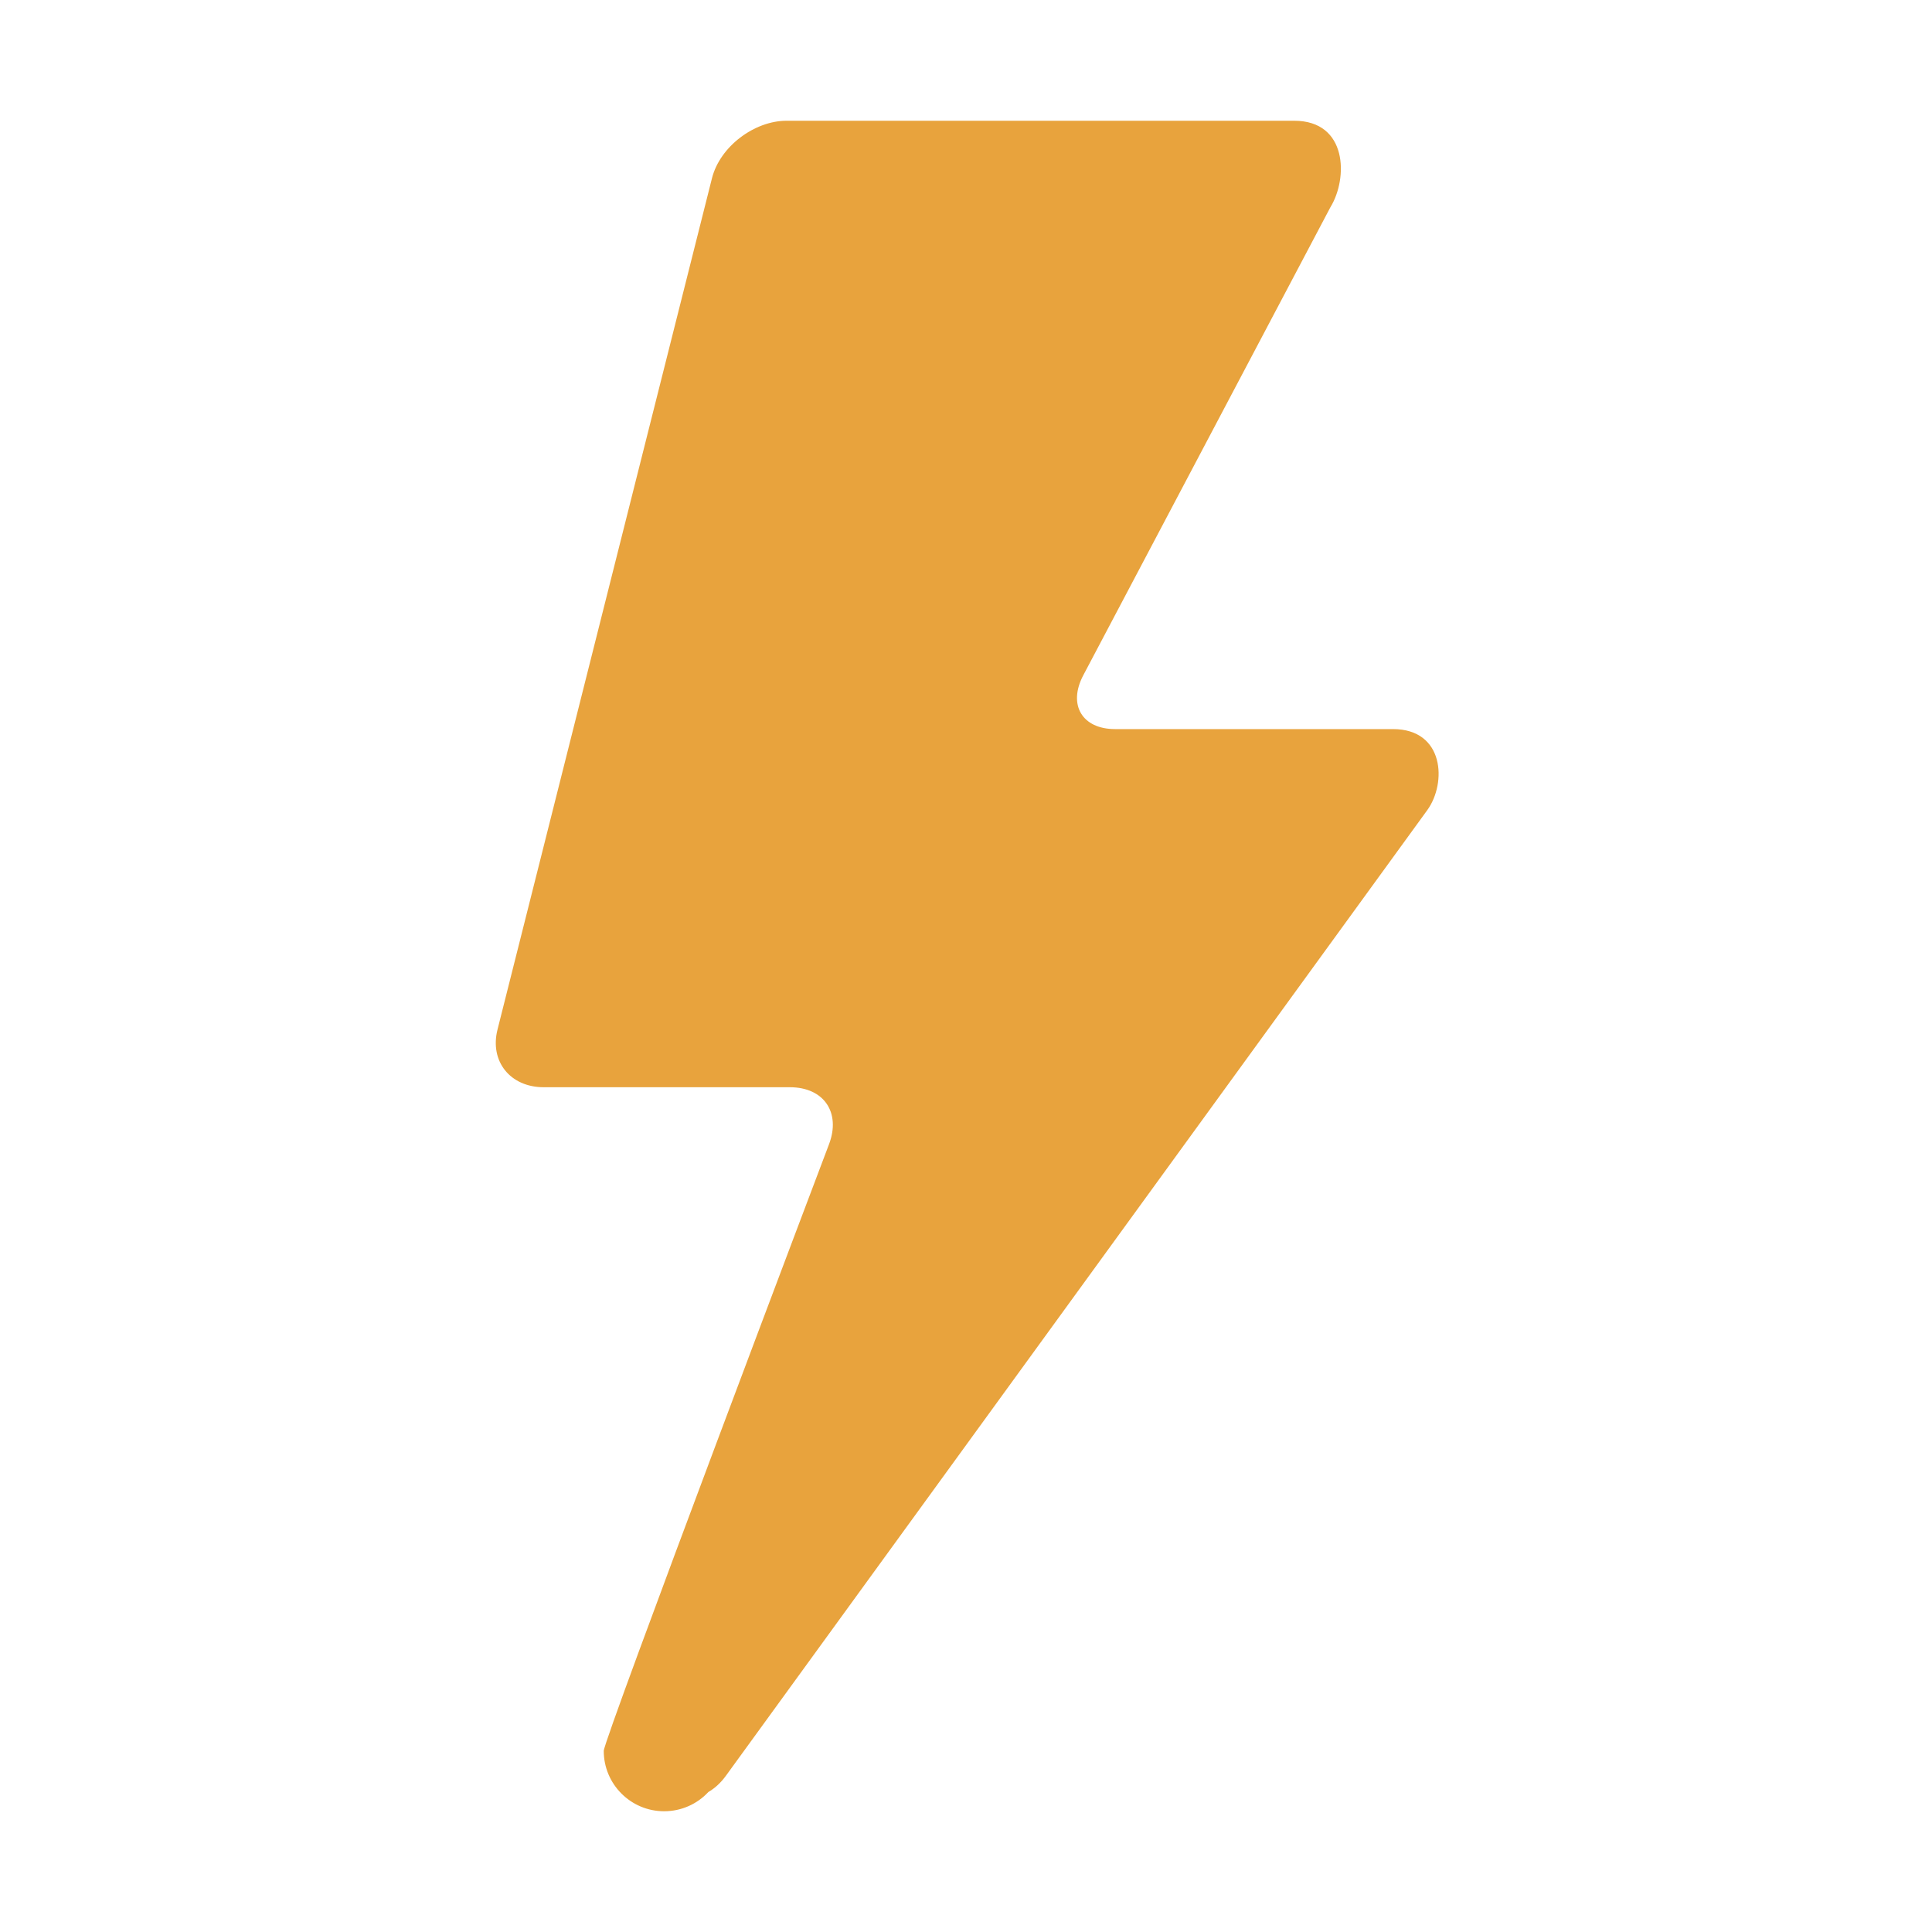
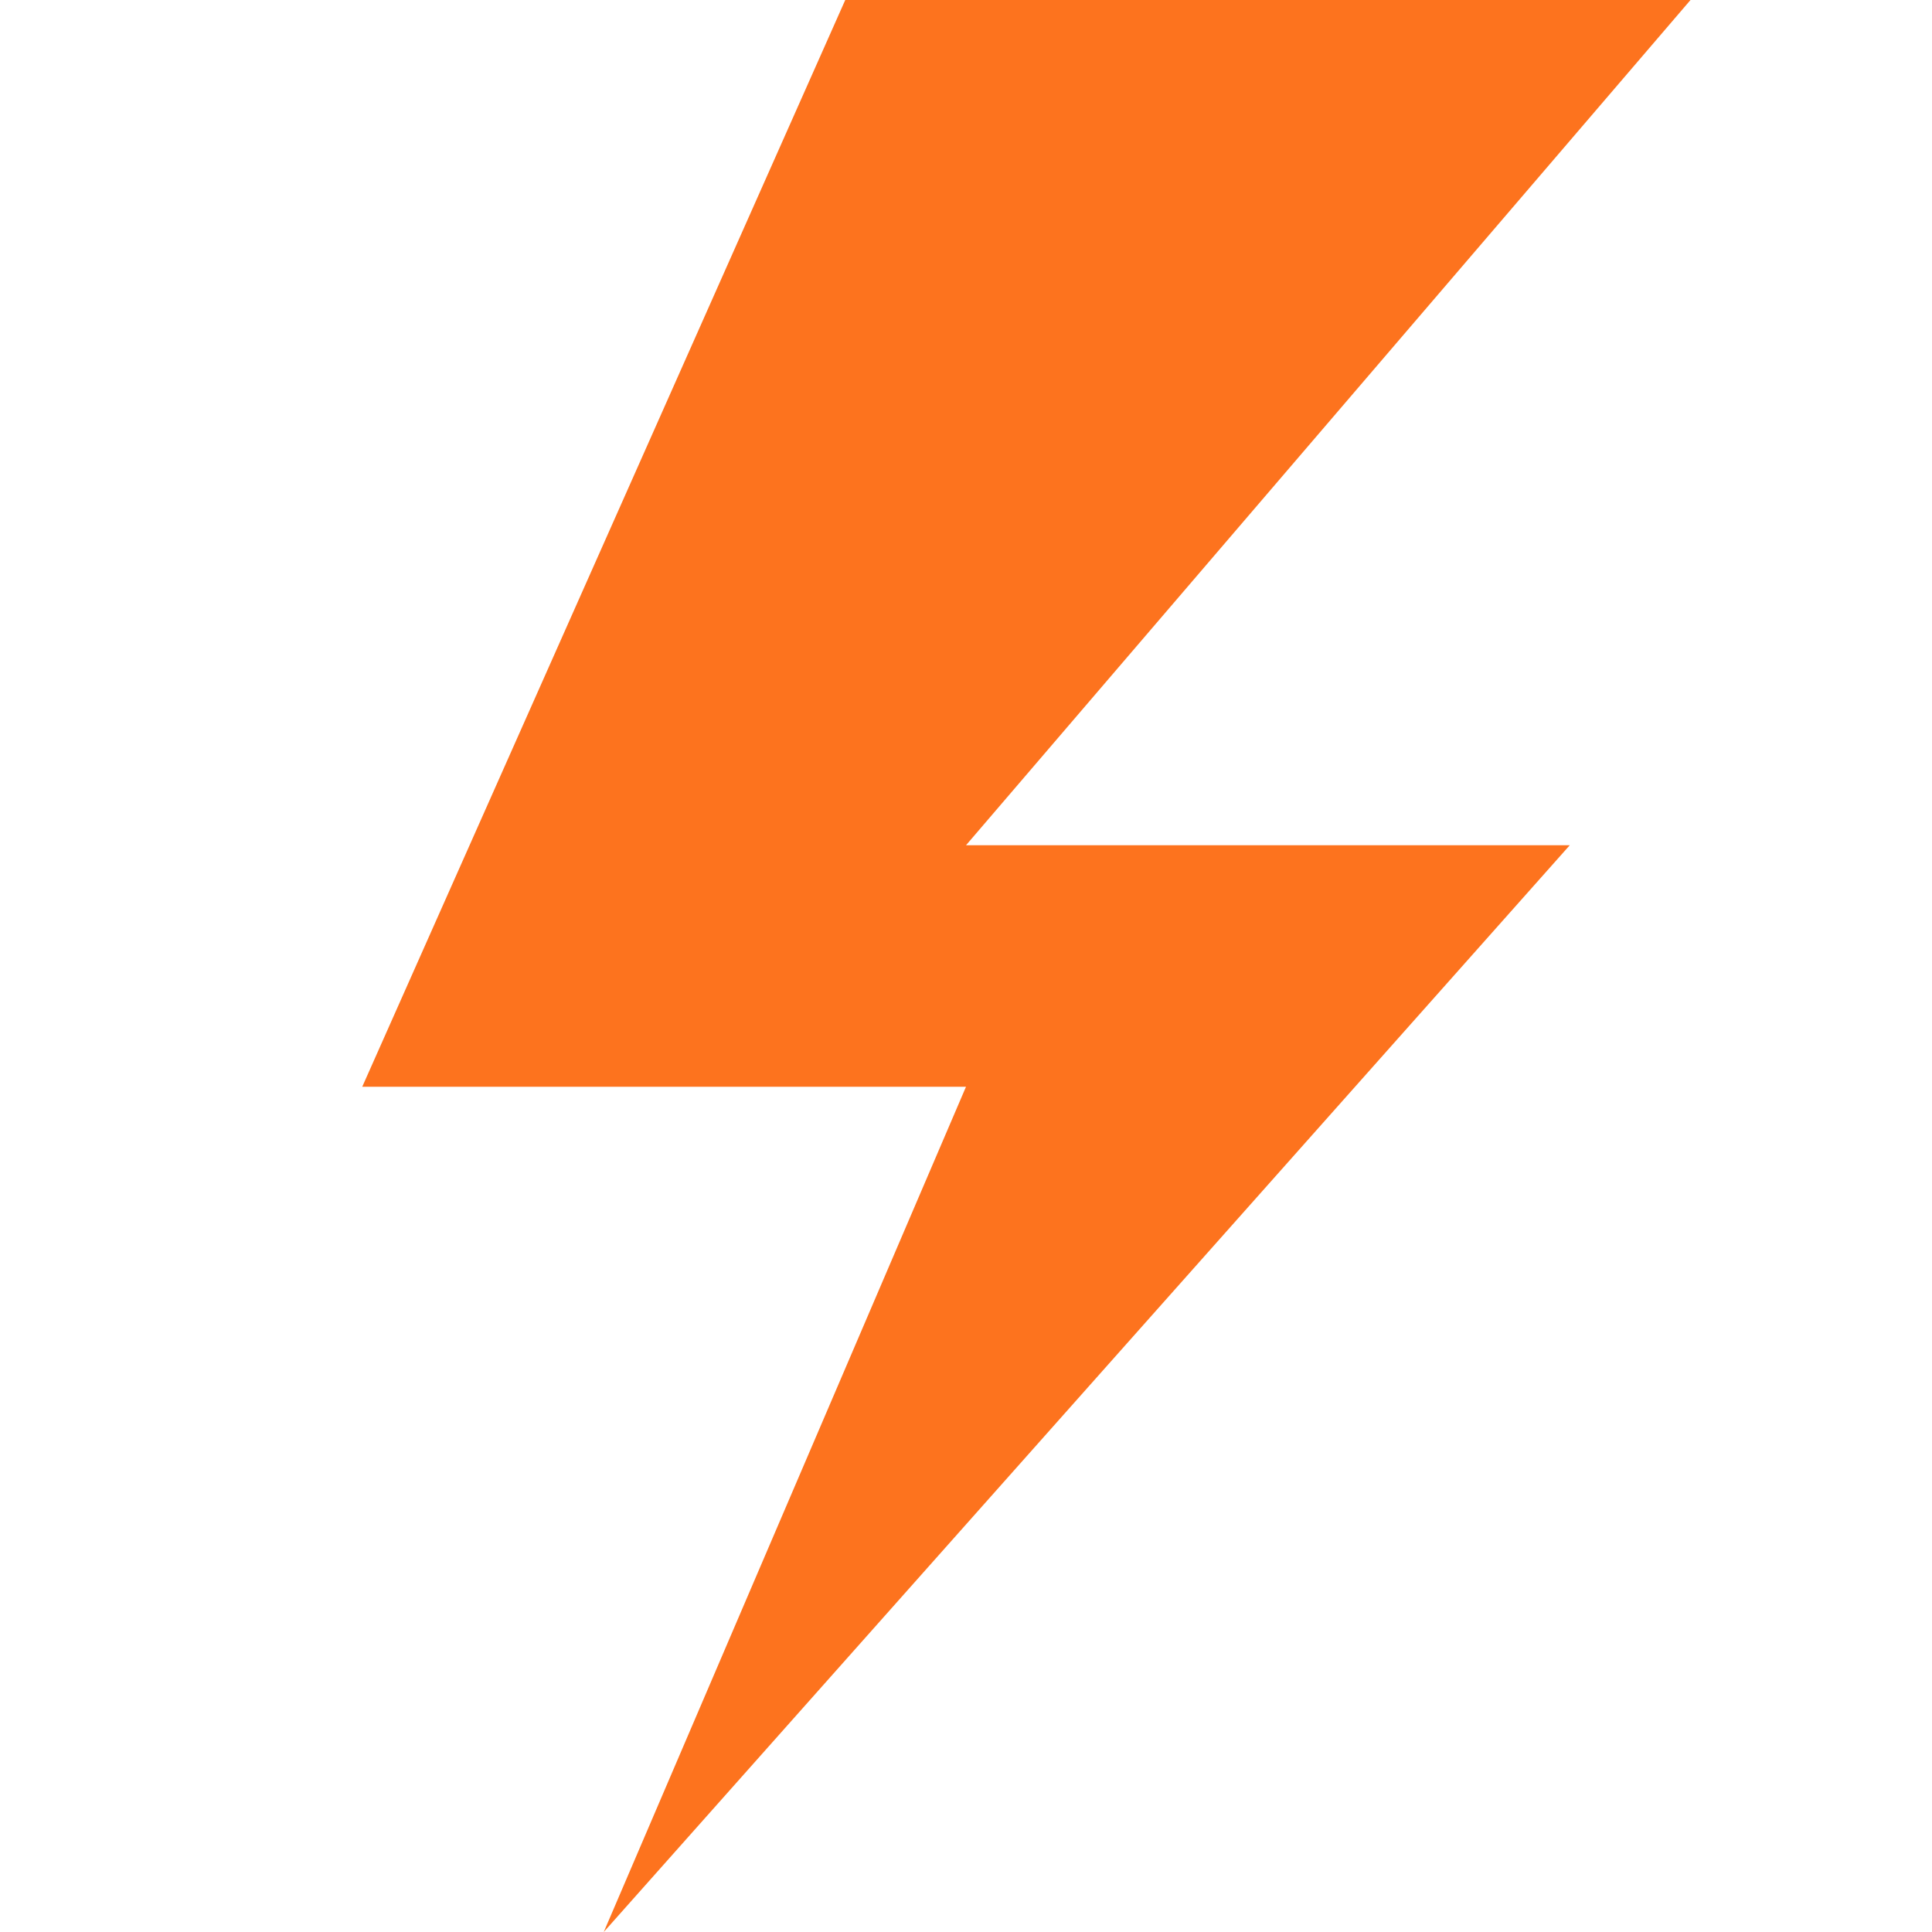
- <svg xmlns="http://www.w3.org/2000/svg" width="16px" height="16px" viewBox="0 0 16 16" version="1.1">
-   <defs />
-   <g>
-     <path fill="#E8A33D" d="M6.011,14.707 L11.821,6.708 C11.982,6.484 11.962,6.038 11.536,6.038 L9.234,6.038 C8.963,6.038 8.841,5.838 8.972,5.591 L11.018,1.716 C11.165,1.477 11.161,1 10.718,1 L6.514,1 C6.248,1 5.962,1.213 5.896,1.477 L4.12,8.527 C4.054,8.789 4.225,9.004 4.503,9.004 L6.541,9.004 C6.825,9.004 6.964,9.215 6.866,9.475 C6.866,9.475 5,14.404 5,14.5 C5,14.776 5.224,15 5.5,15 C5.644,15 5.775,14.939 5.866,14.841 C5.919,14.81 5.968,14.766 6.011,14.707 Z" />
-   </g>
+ <svg xmlns="http://www.w3.org/2000/svg" version="1.1" id="Layer_1" x="0px" y="0px" width="16px" height="16px" viewBox="0 0 16 16" enable-background="new 0 0 16 16" xml:space="preserve">
+   <path fill="#FD731E" d="M7,0h7L8,7h5l-8,9l3-7H3L7,0z" />
</svg>
